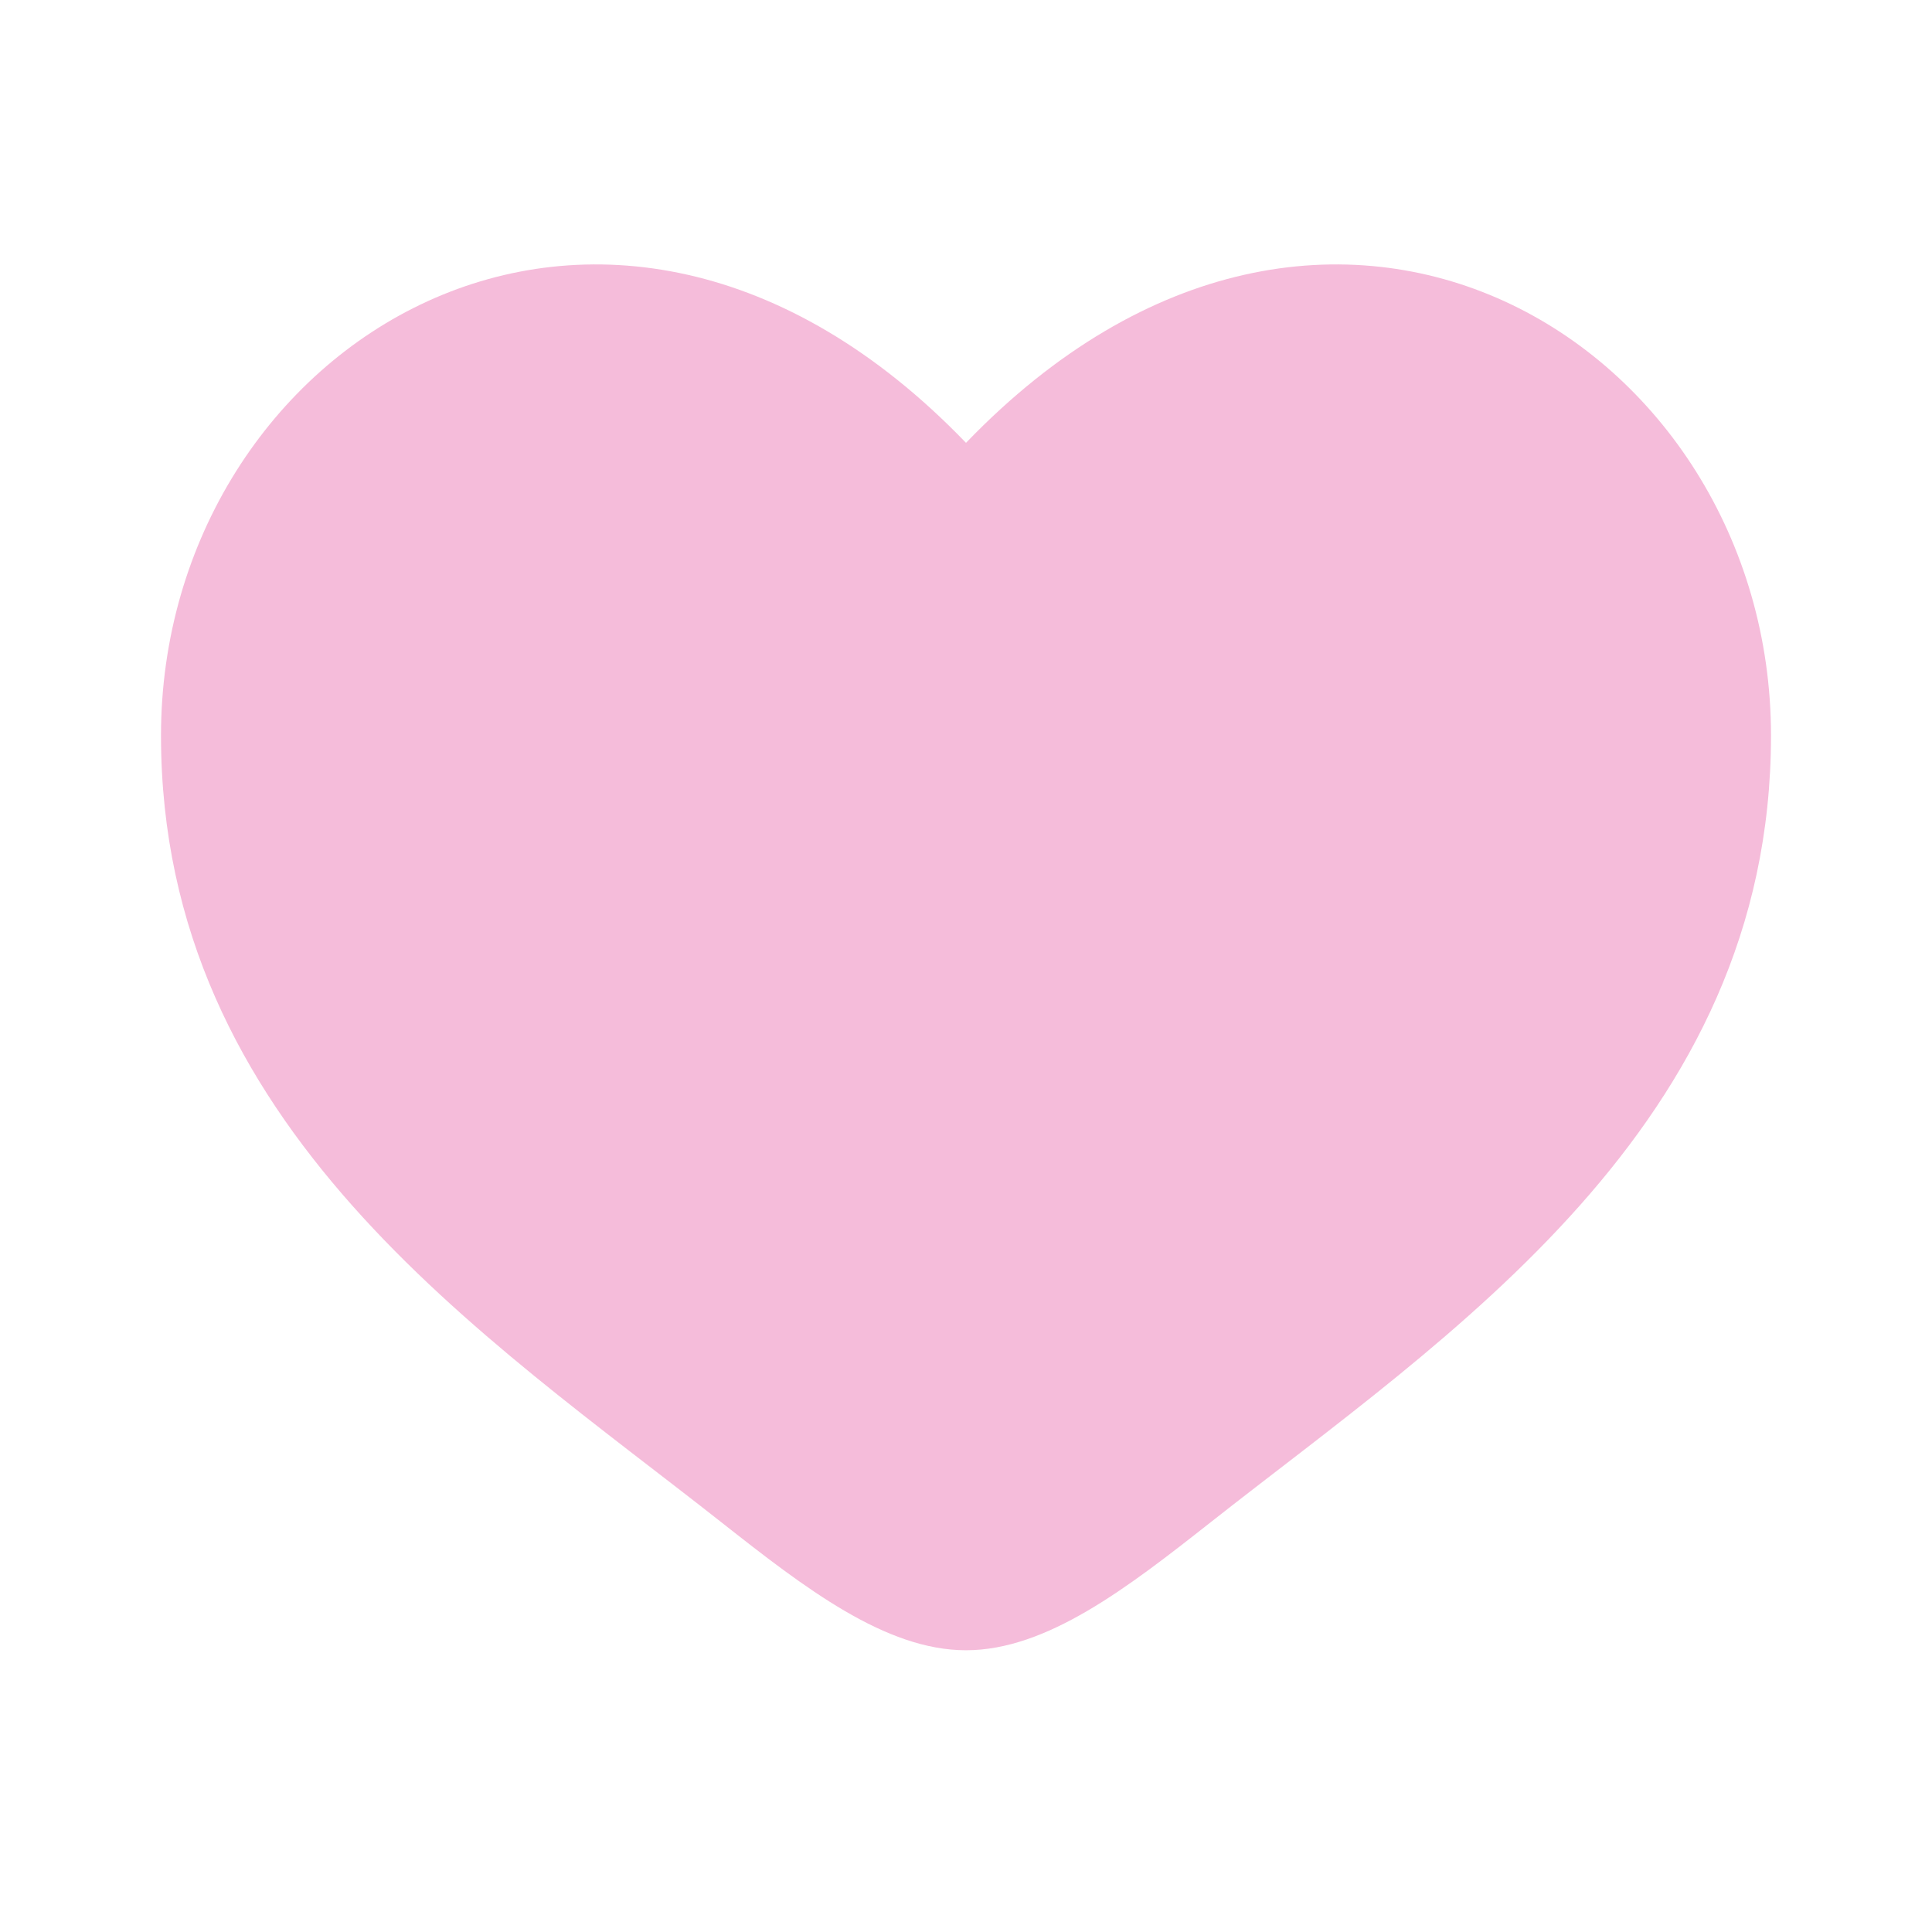
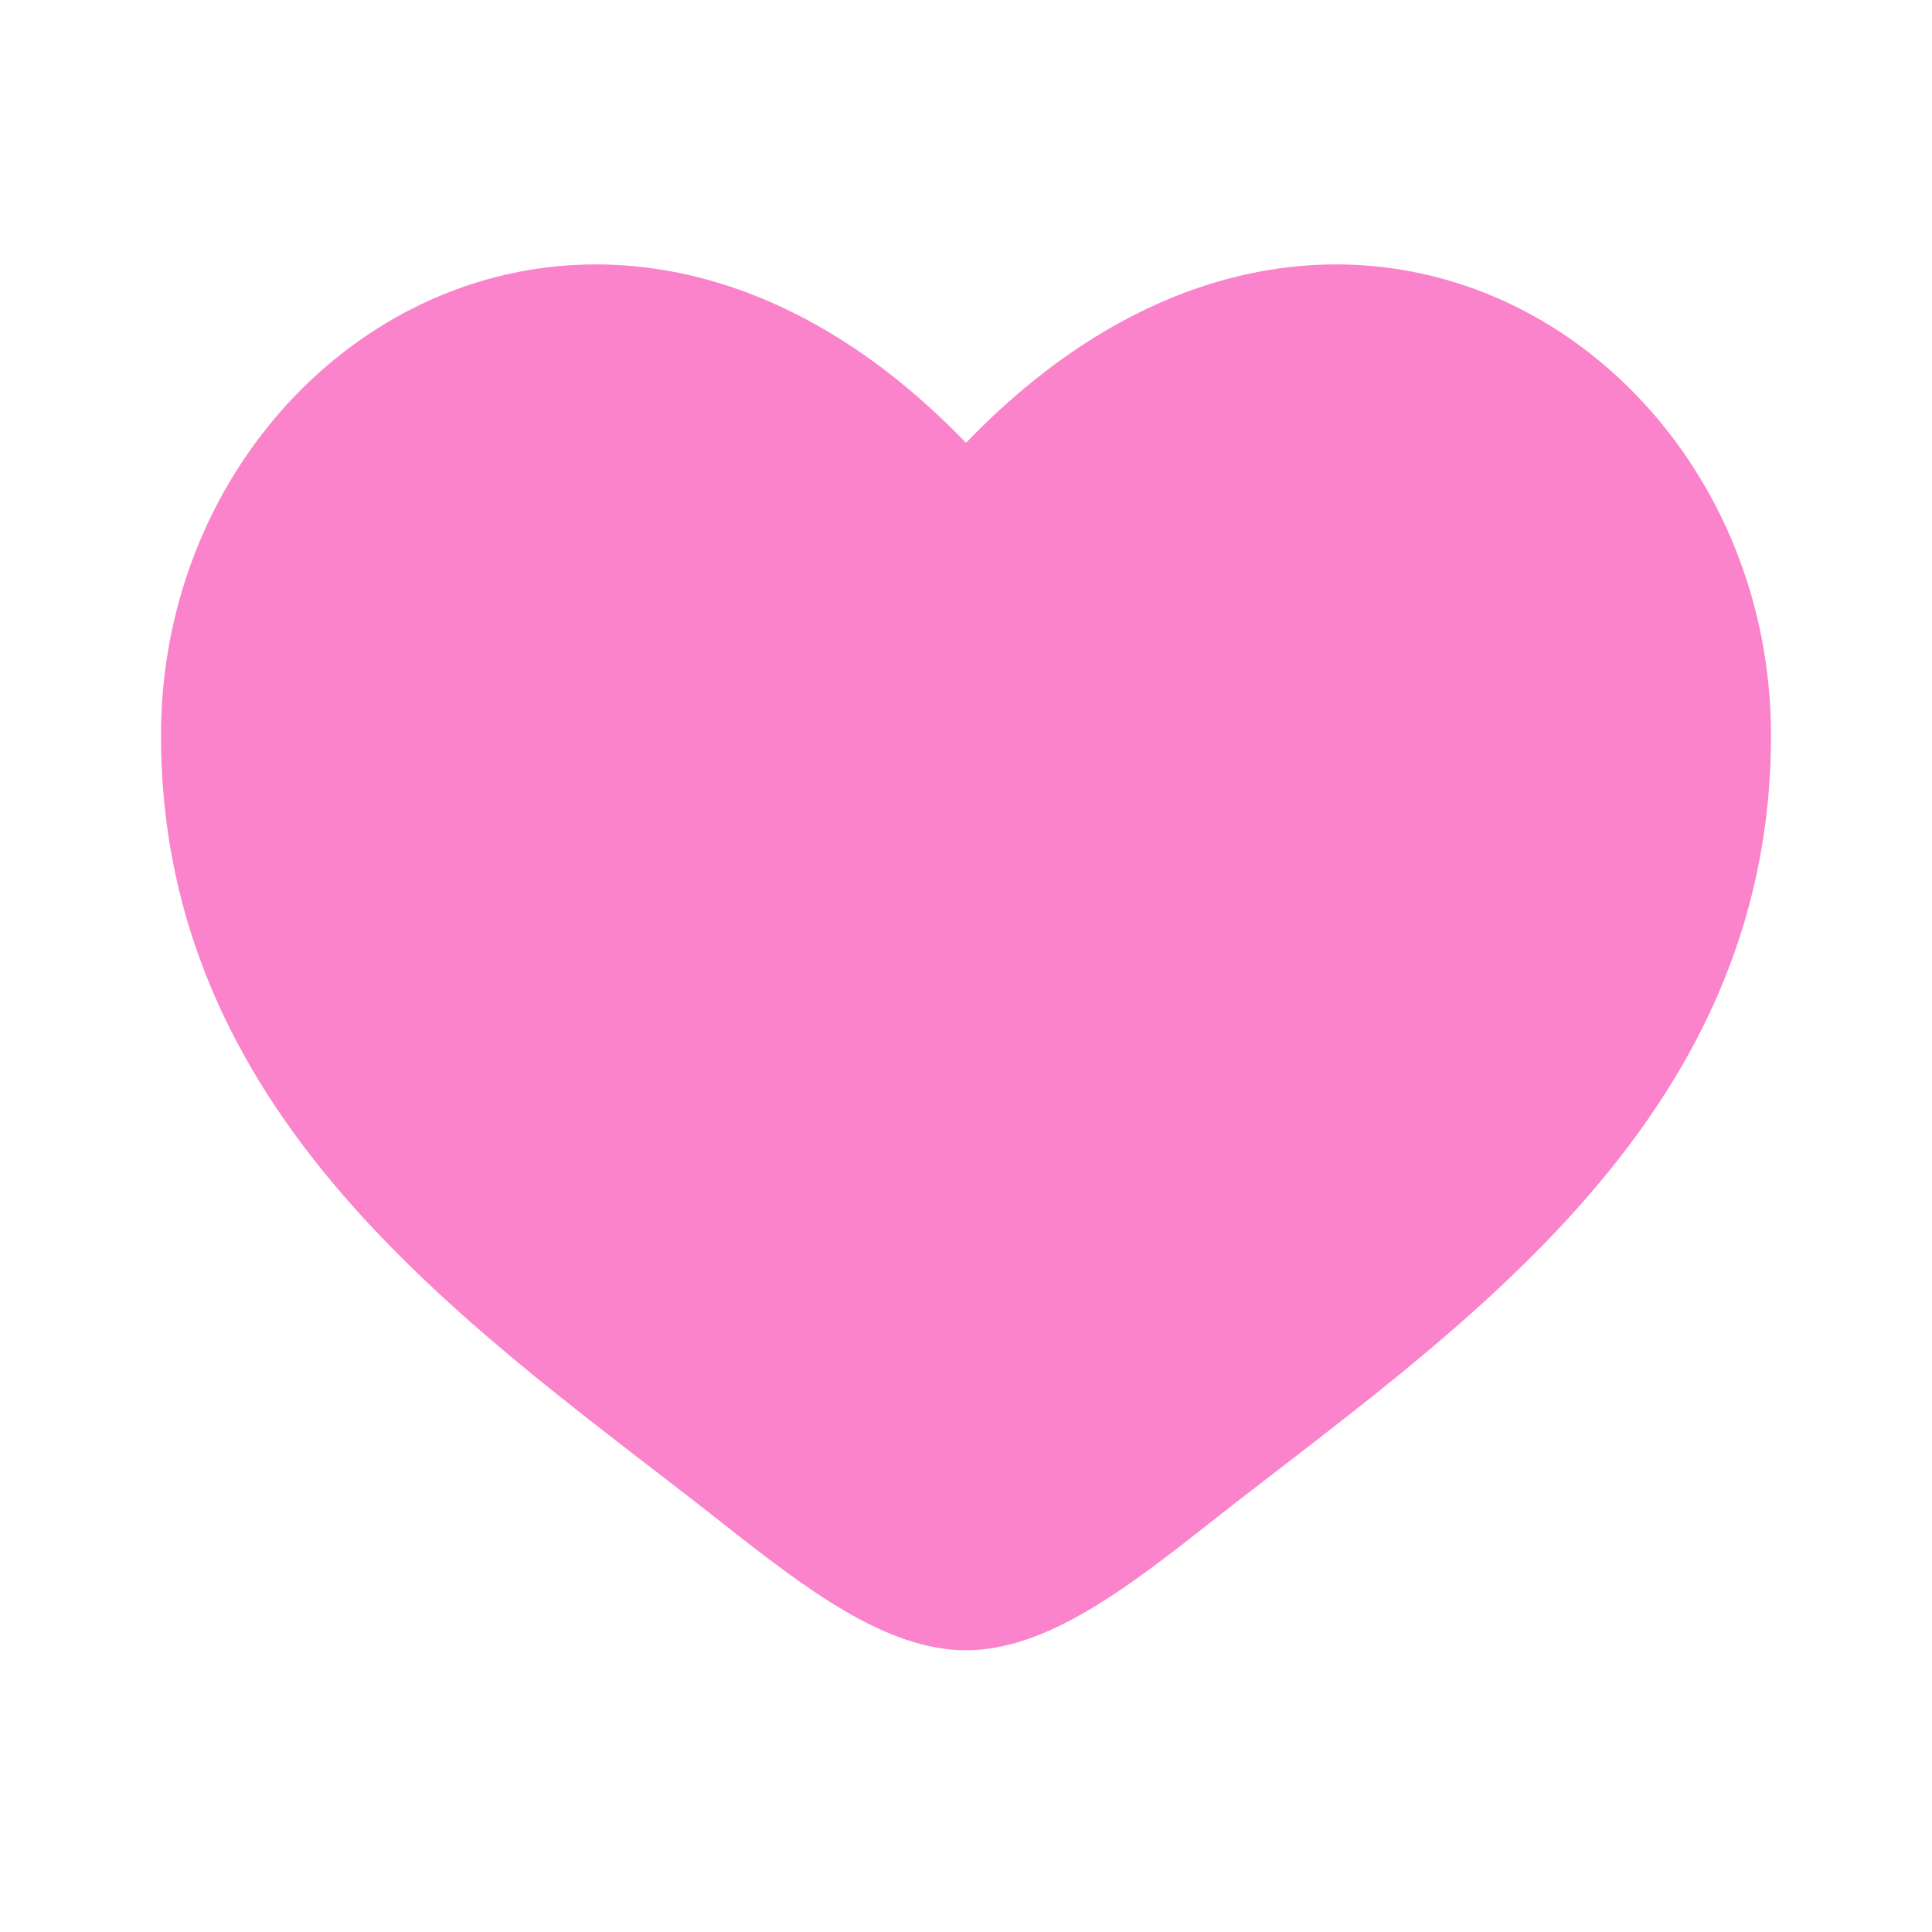
<svg xmlns="http://www.w3.org/2000/svg" id="star" width="1.2rem" height="1.2rem" viewBox="0 0 24 24" fill="none">
-   <path id="star" className="heart-beat" d="M2 9.137C2 14 6.019 16.591 8.962 18.911C10 19.729 11 20.5 12 20.5C13 20.5 14 19.729 15.038 18.911C17.981 16.591 22 14 22 9.137C22 4.274 16.5 0.825 12 5.501C7.5 0.825 2 4.274 2 9.137Z" fill="#f5bcda" />
+   <path id="star" className="heart-beat" d="M2 9.137C2 14 6.019 16.591 8.962 18.911C10 19.729 11 20.5 12 20.5C13 20.5 14 19.729 15.038 18.911C17.981 16.591 22 14 22 9.137C22 4.274 16.5 0.825 12 5.501C7.5 0.825 2 4.274 2 9.137Z" fill="#FA83CC" />
</svg>
